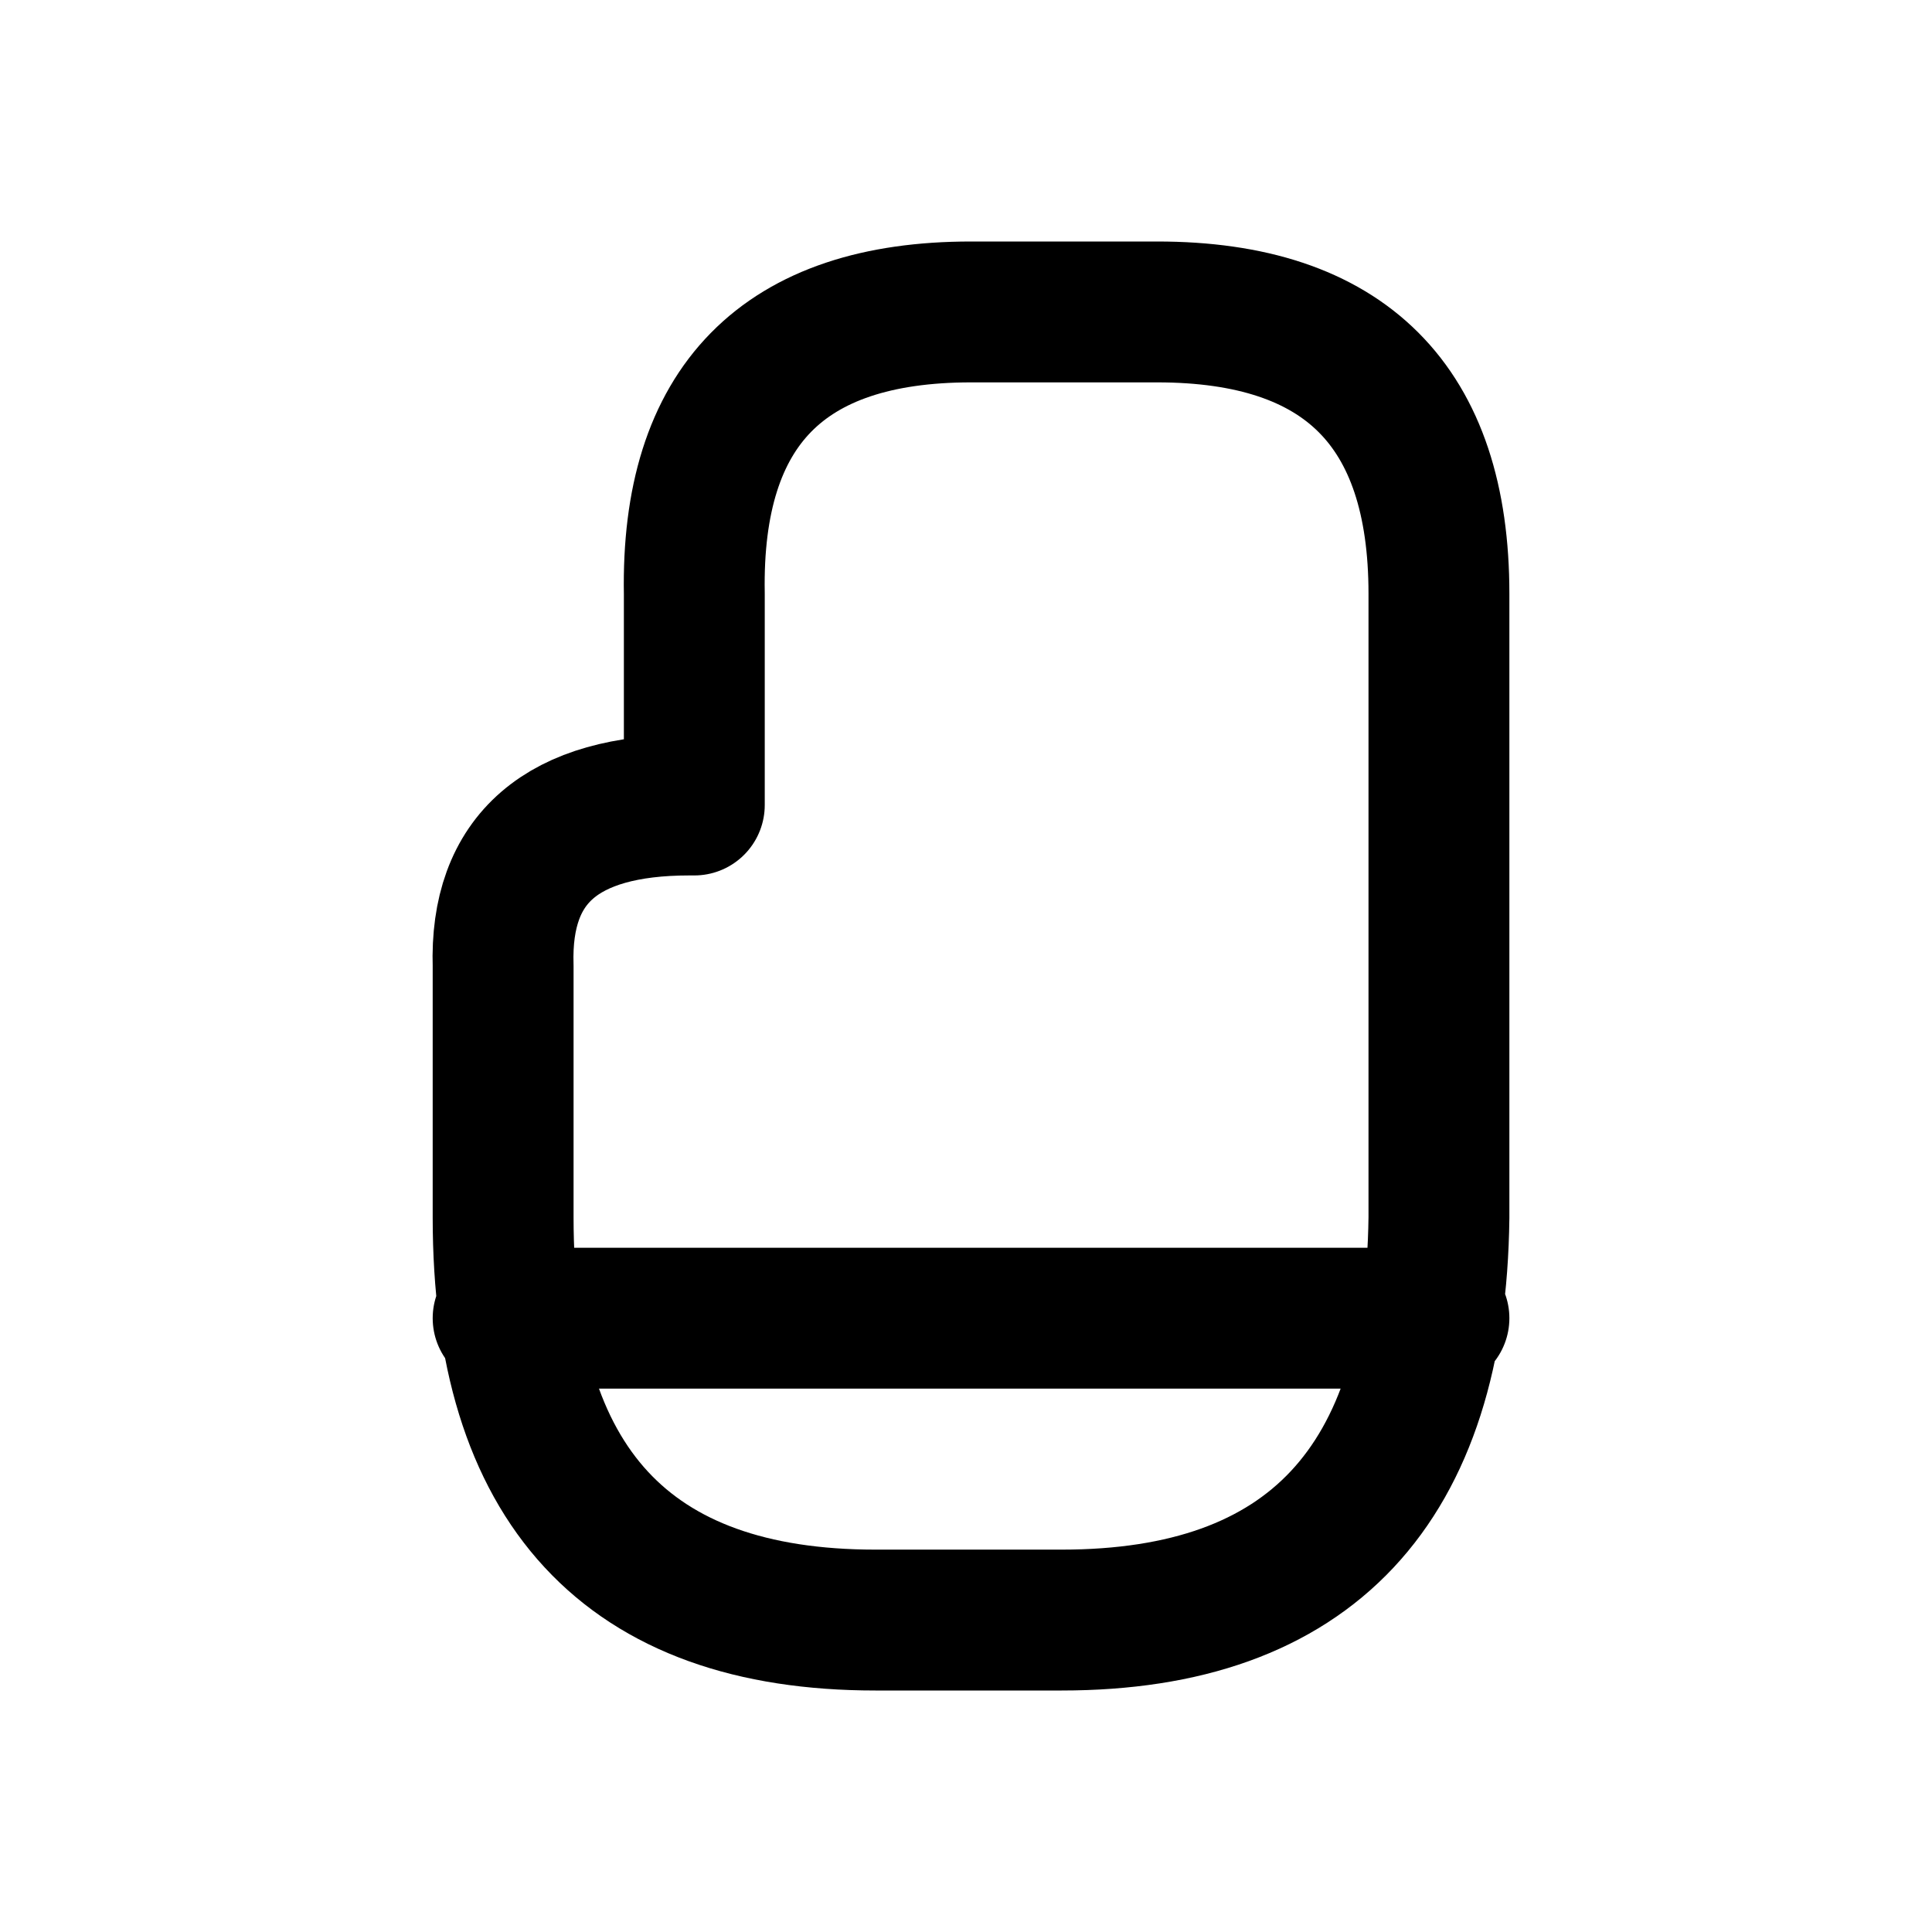
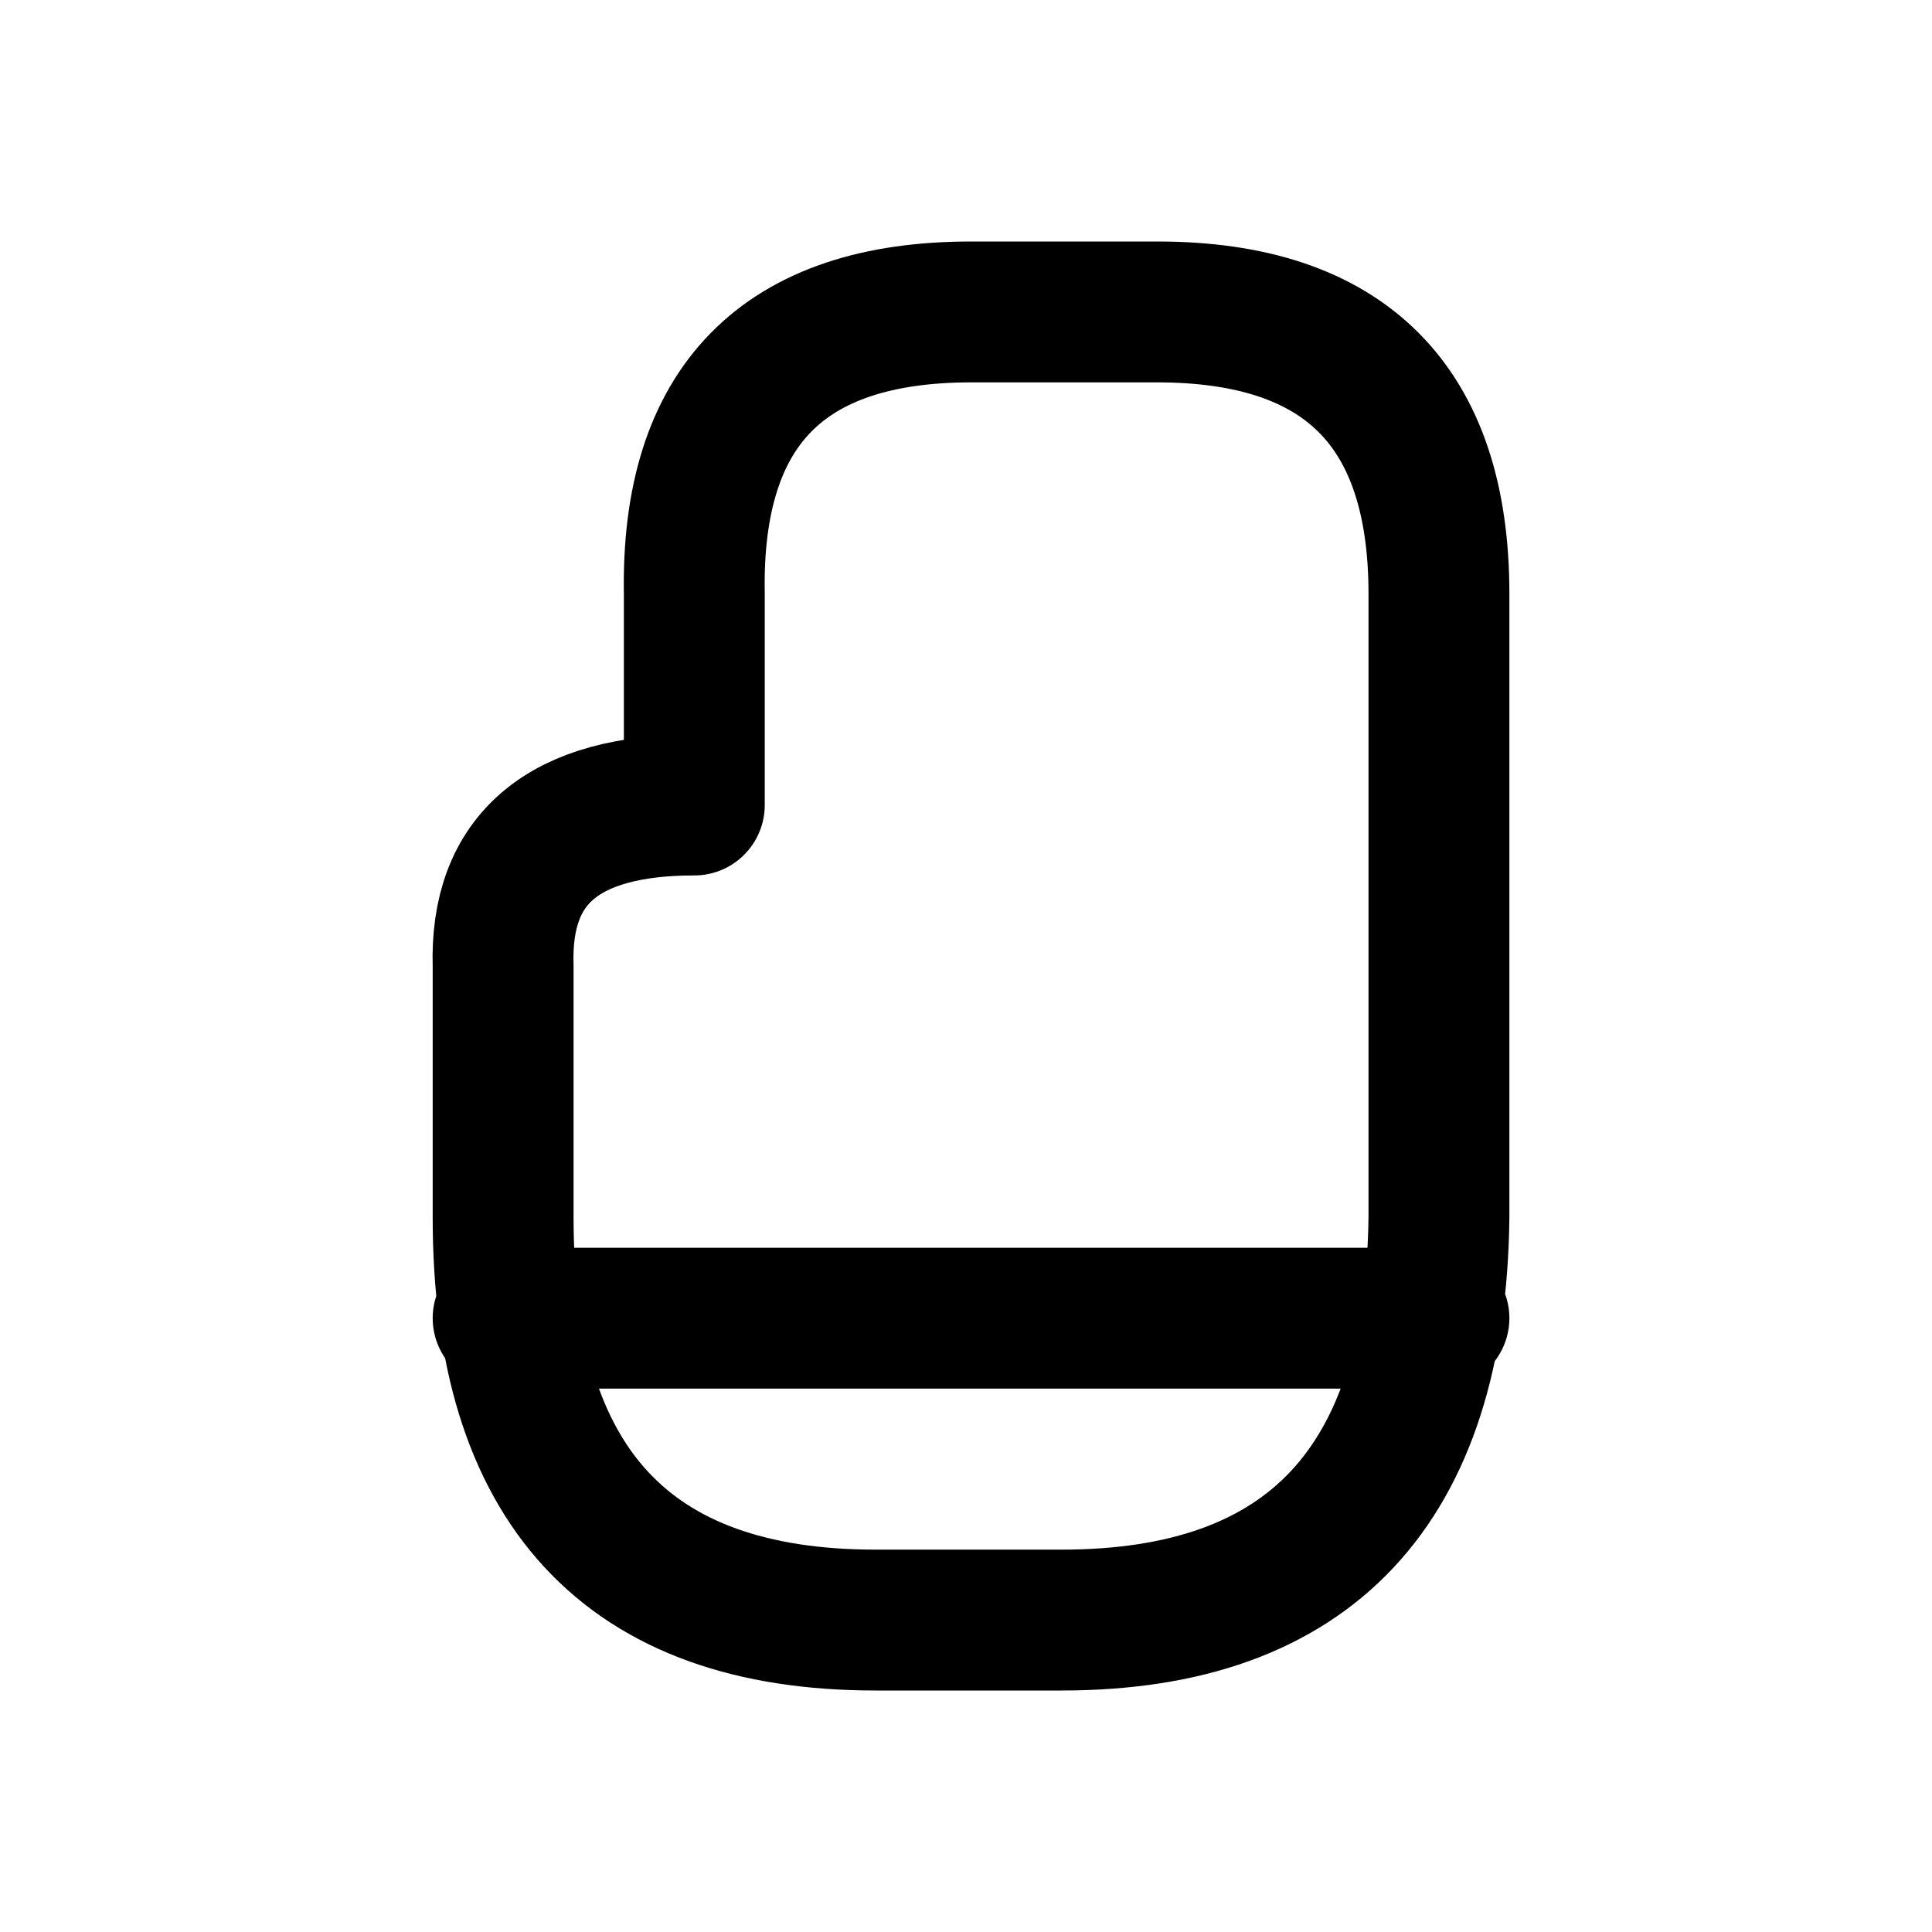
<svg xmlns="http://www.w3.org/2000/svg" width="24" height="24" viewBox="0 0 24 24" fill="none" stroke="currentColor" stroke-width="1.75" stroke-linecap="round" stroke-linejoin="round" aria-hidden="true" focusable="false">
-   <path d="M8.625 10V7.375Q8.563 3.875 12.063 3.875H14.375Q17.875 3.875 17.875 7.375V15.125Q17.813 20.125 13.188 20.125H10.875Q6.25 20.125 6.25 15.125V12Q6.188 10 8.563 10ZM6.25 16.375H17.875" />
+   <path d="M8.625 10V7.375Q8.563 3.875 12.063 3.875H14.375Q17.875 3.875 17.875 7.375V15.125Q17.813 20.125 13.188 20.125H10.875Q6.25 20.125 6.25 15.125V12Q6.188 10 8.625 10ZM6.25 16.375H17.875" />
</svg>
